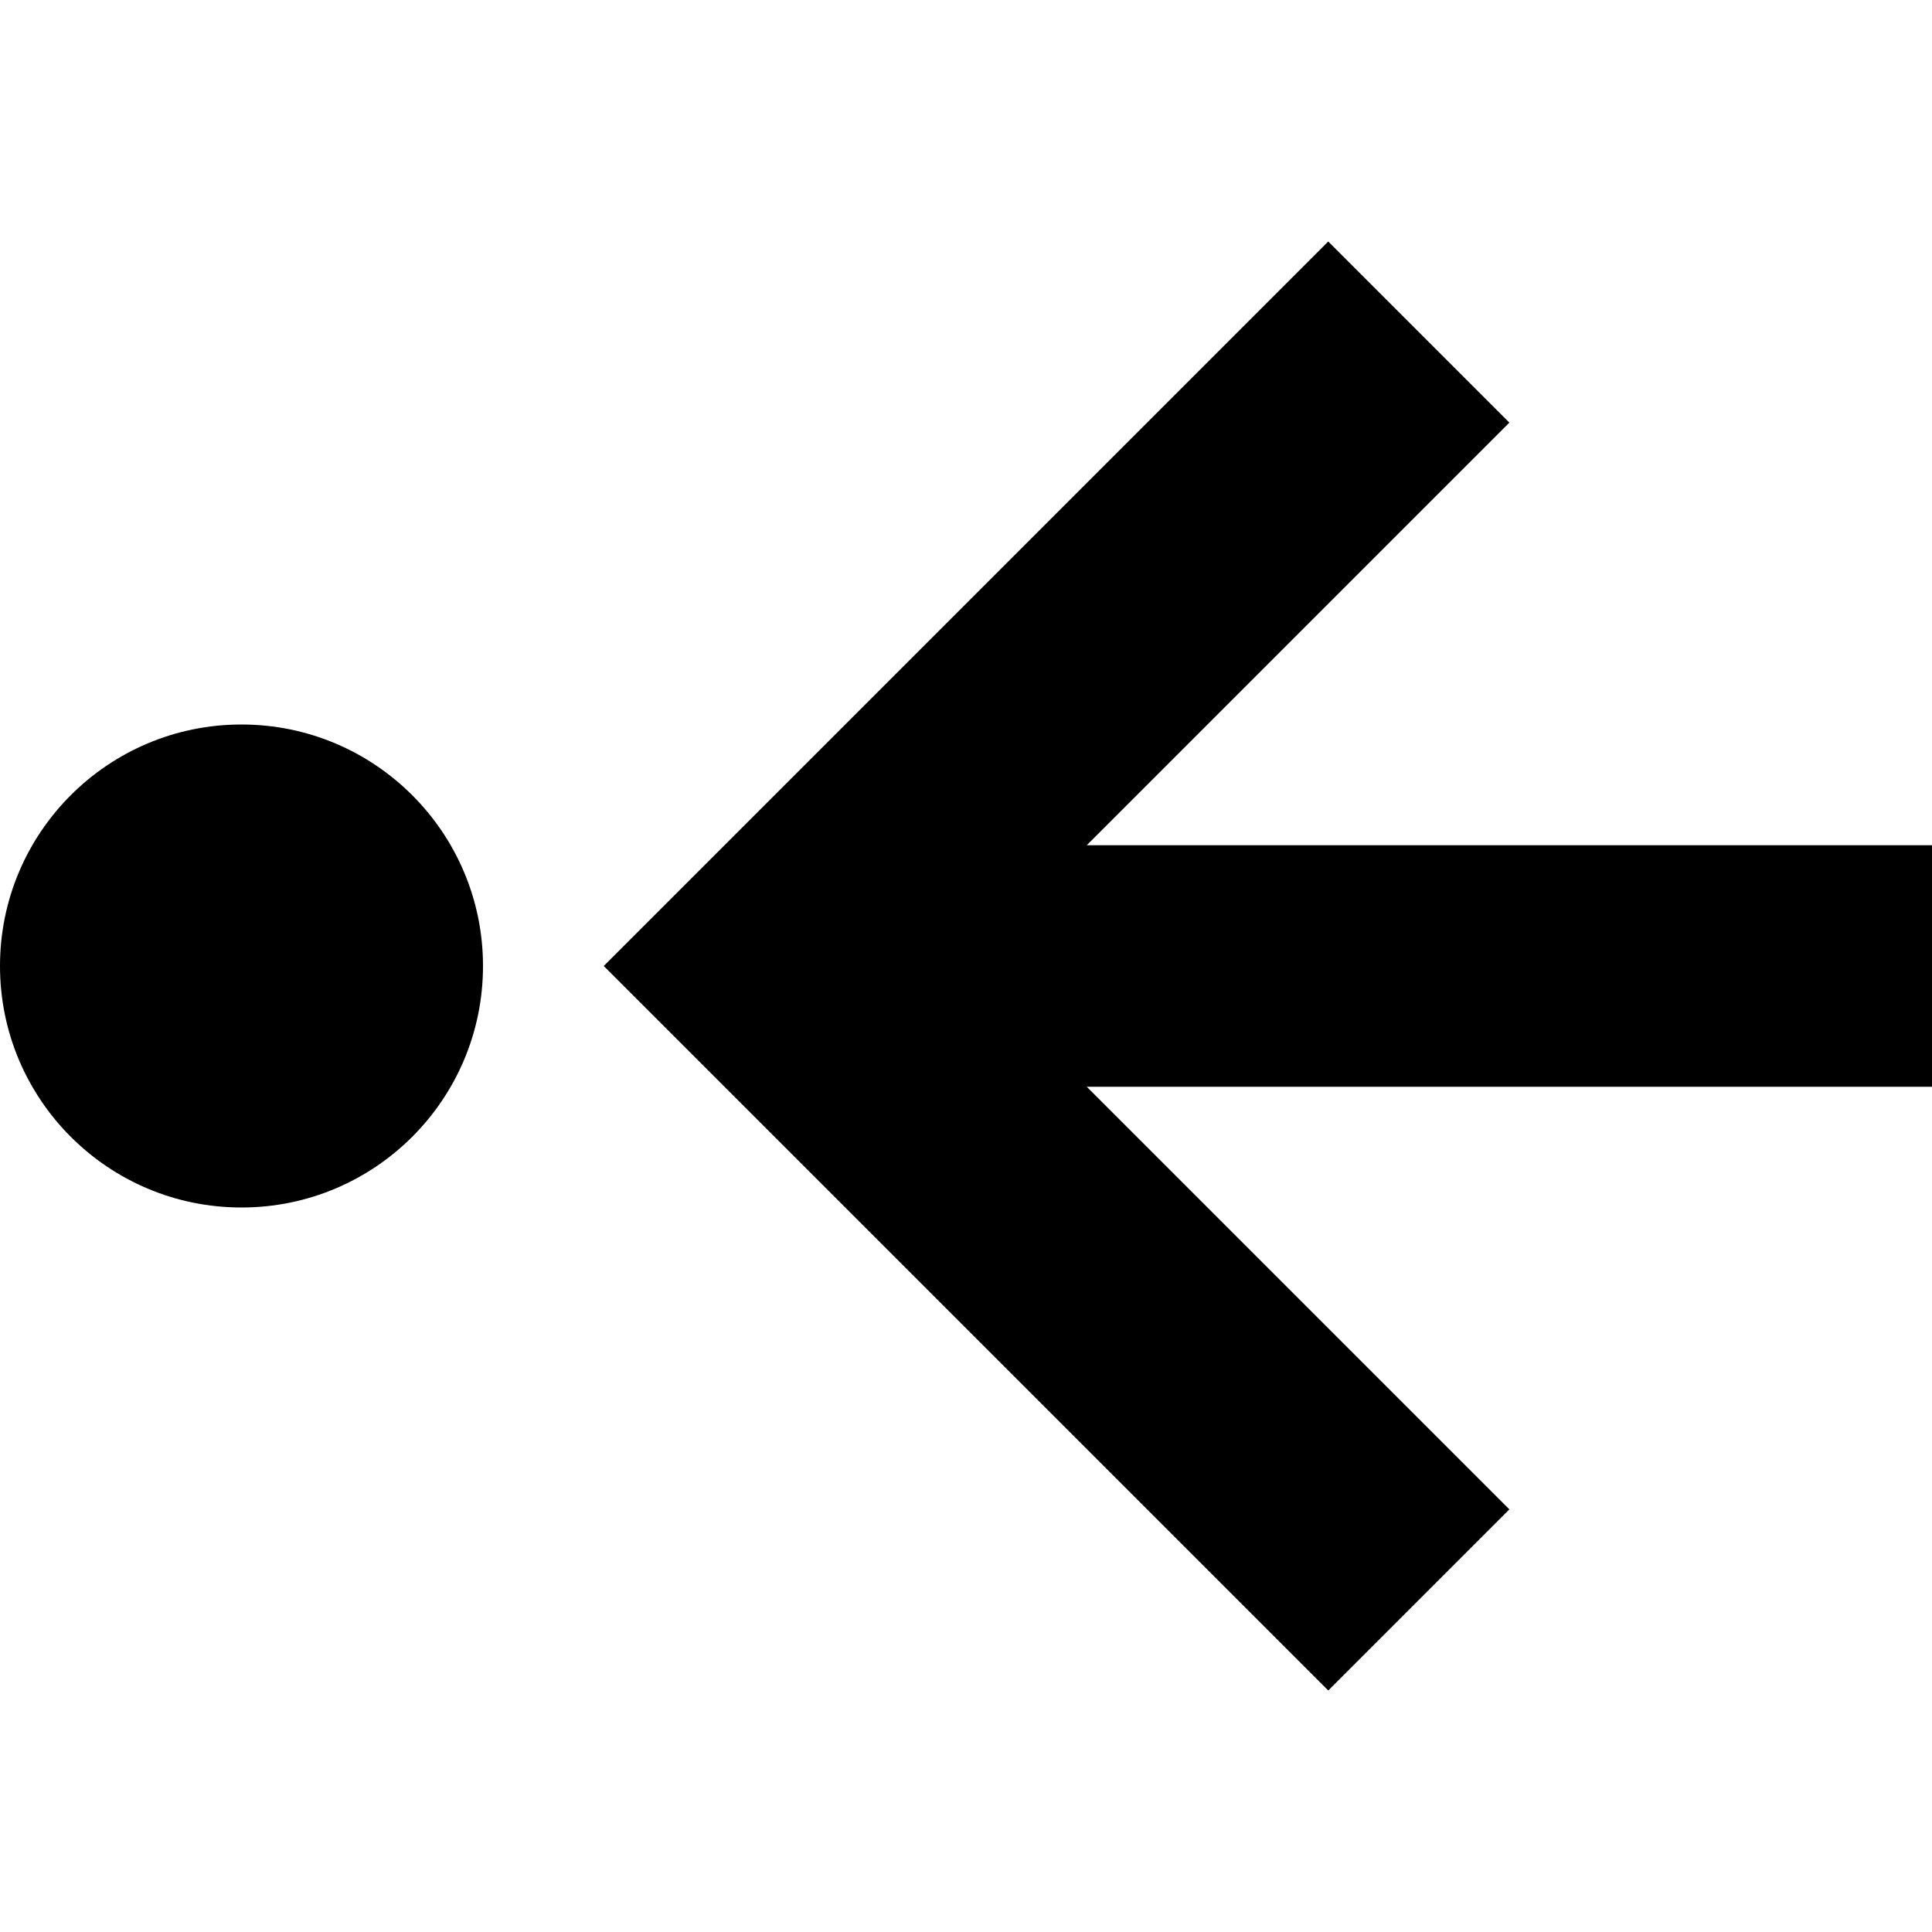
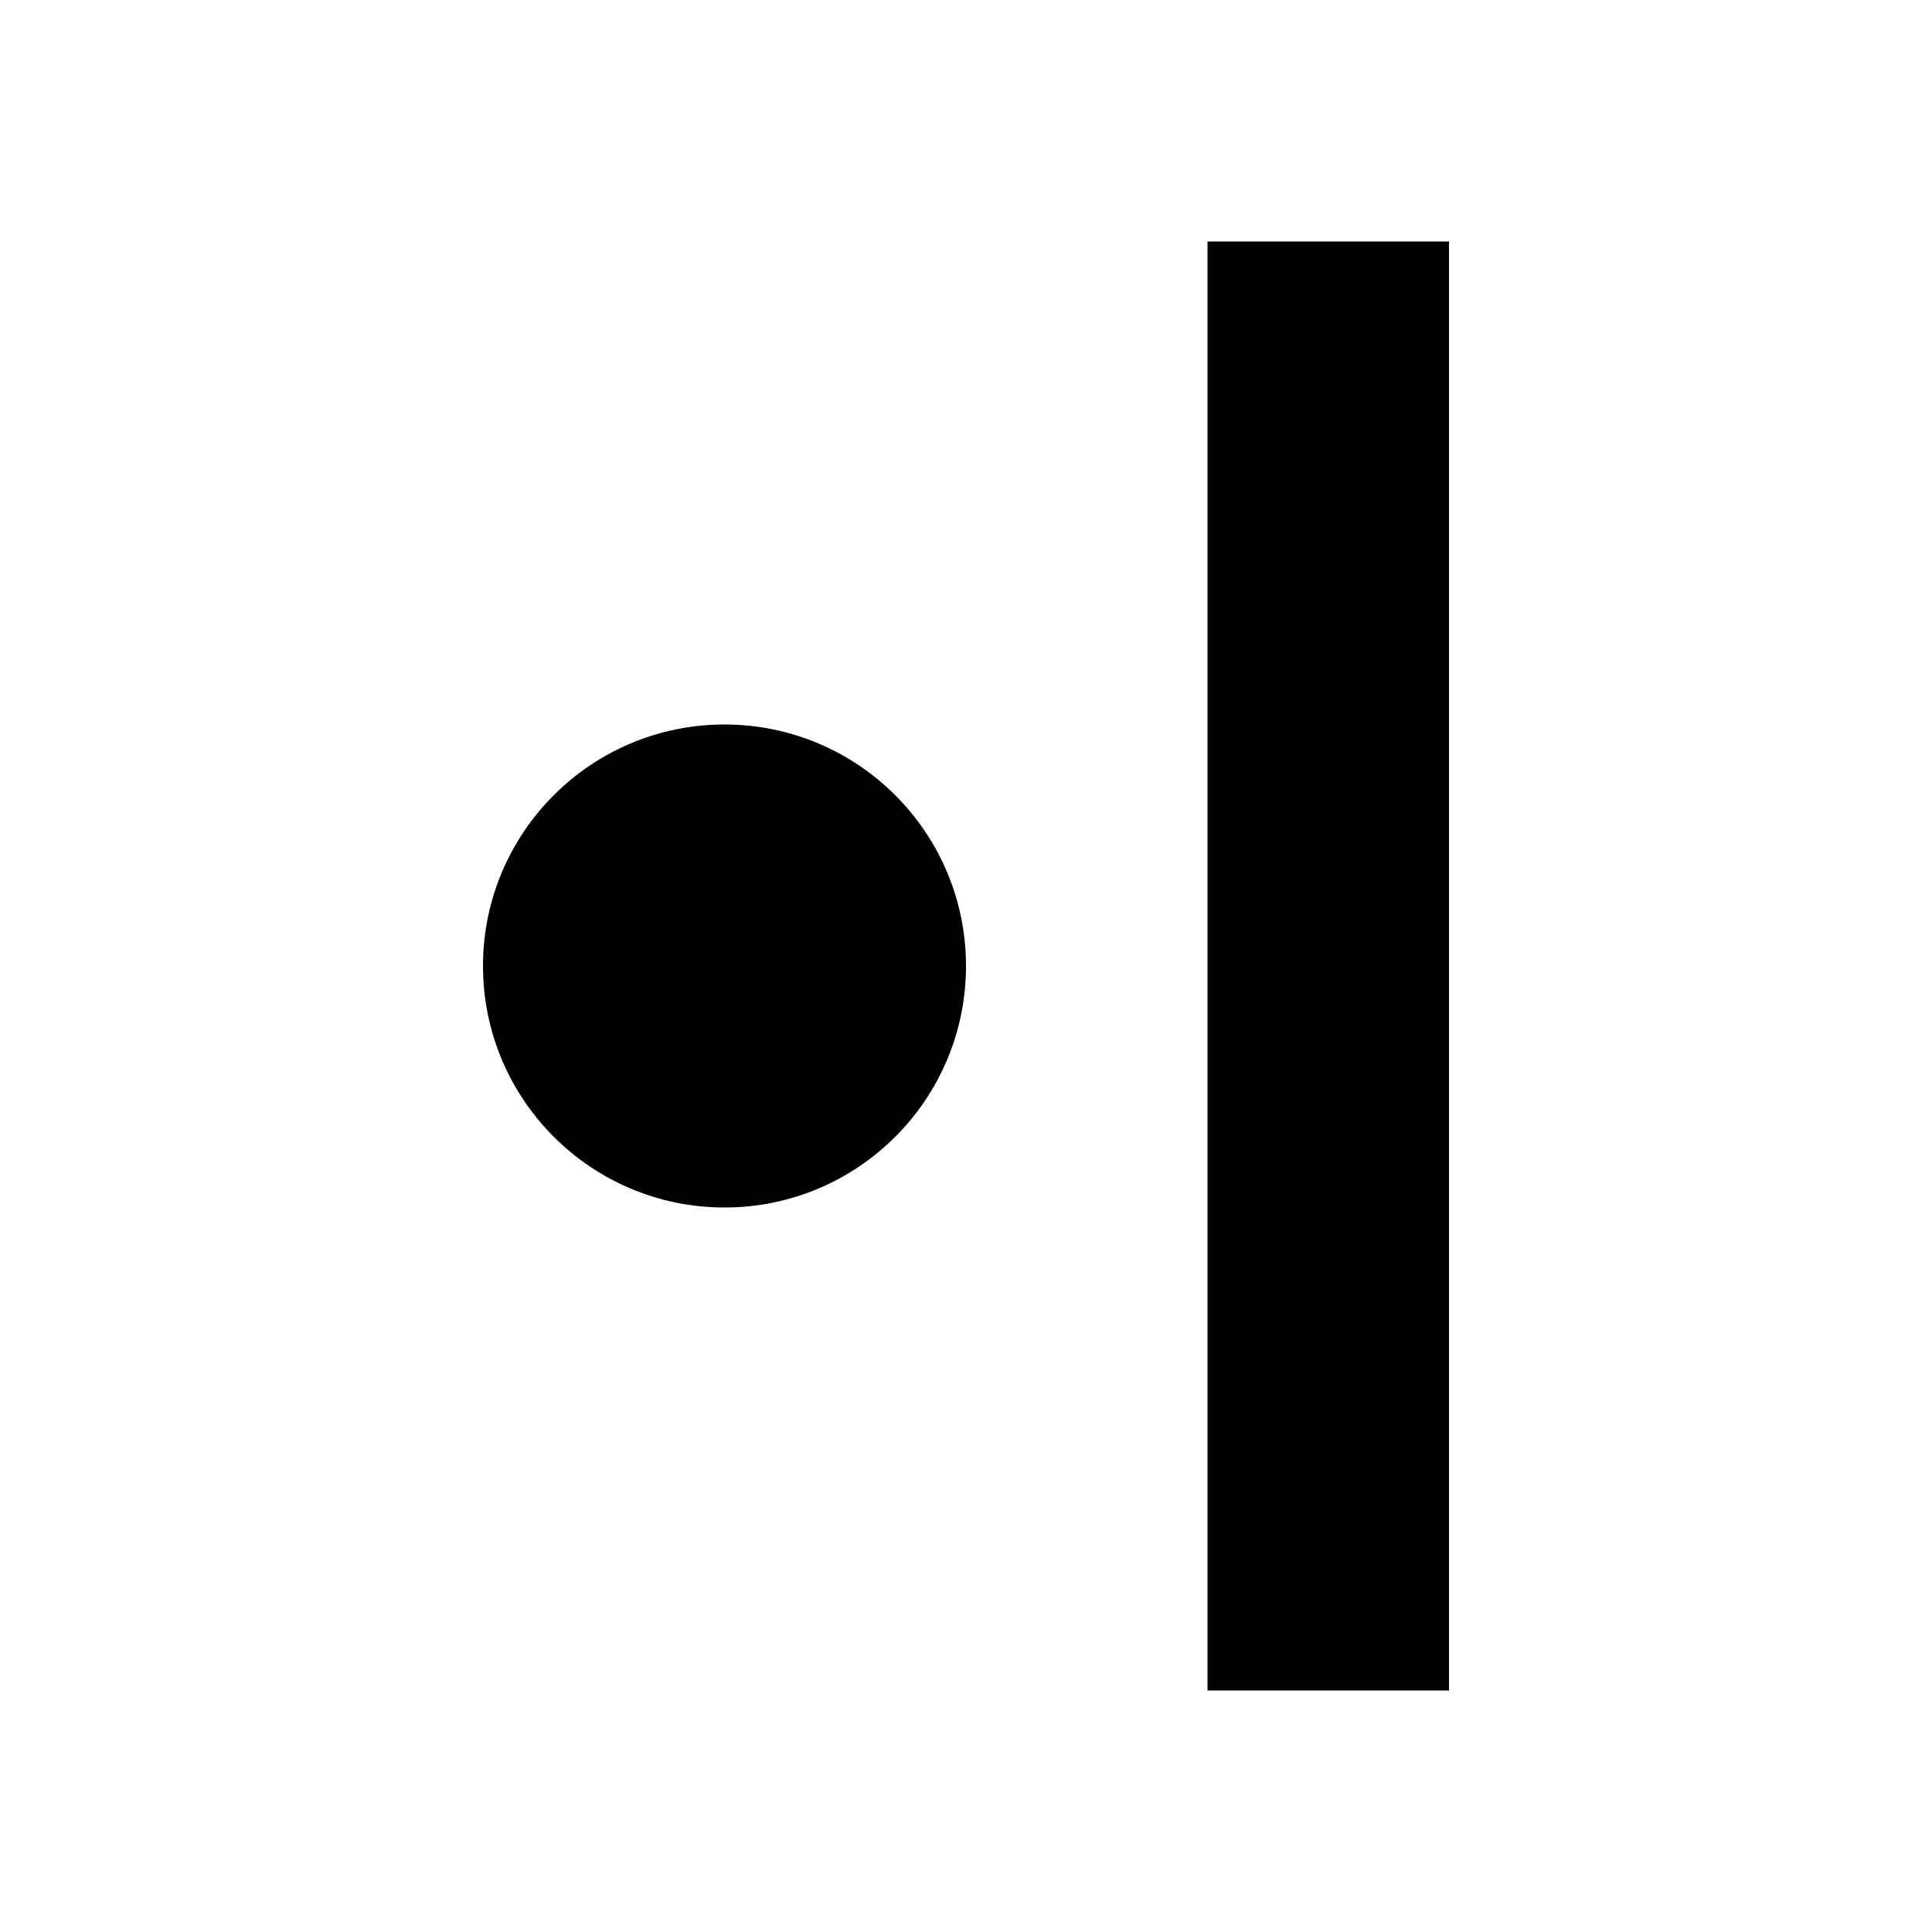
- <svg xmlns="http://www.w3.org/2000/svg" width="16" height="16" version="1.1">
-   <circle style="fill:currentColor" cx="2" cy="8" r="2" />
-   <path style="fill:currentColor" d="M 16,7 H 9 L 12.5,3.5 11,2 5,8 11,14 12.5,12.5 9,9 H 16 Z" />
+ <svg xmlns="http://www.w3.org/2000/svg" width="16" height="16" viewBox="0 0 16 16">
+   <circle style="fill:currentColor" cx="6" cy="8" r="2" />
+   <rect style="fill:currentColor" x="10" y="2" width="2" height="12" />
</svg>
